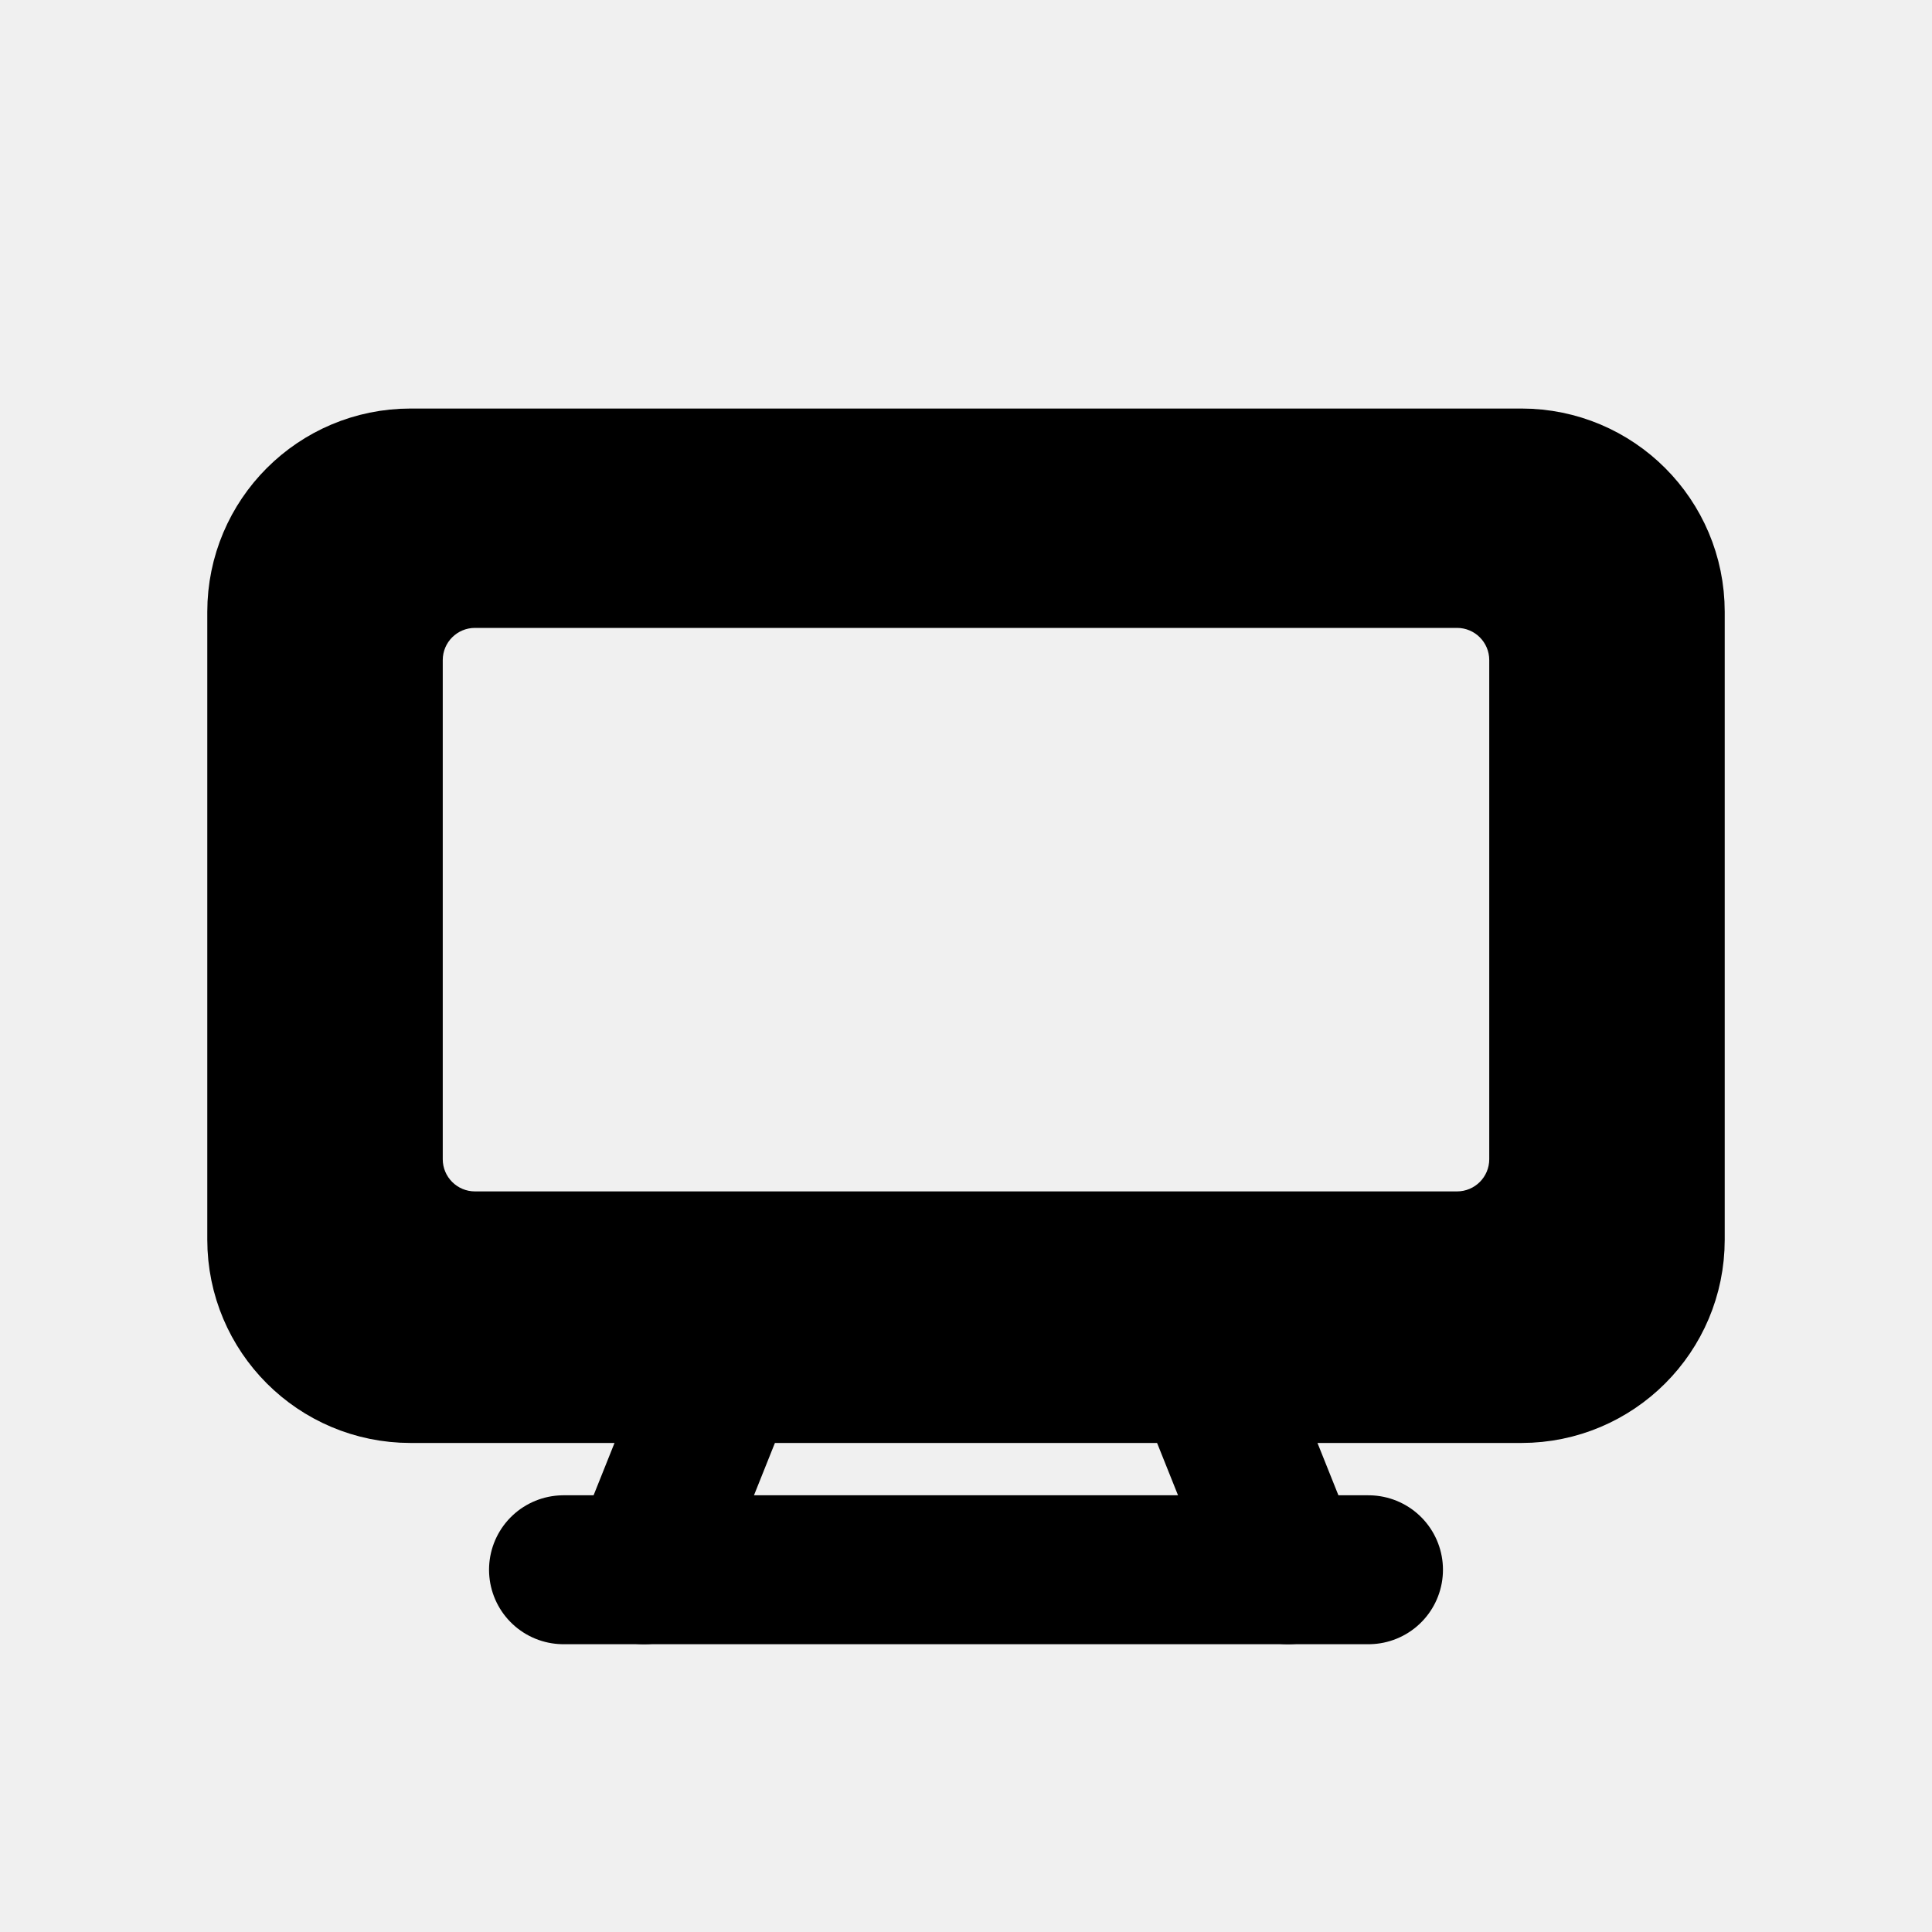
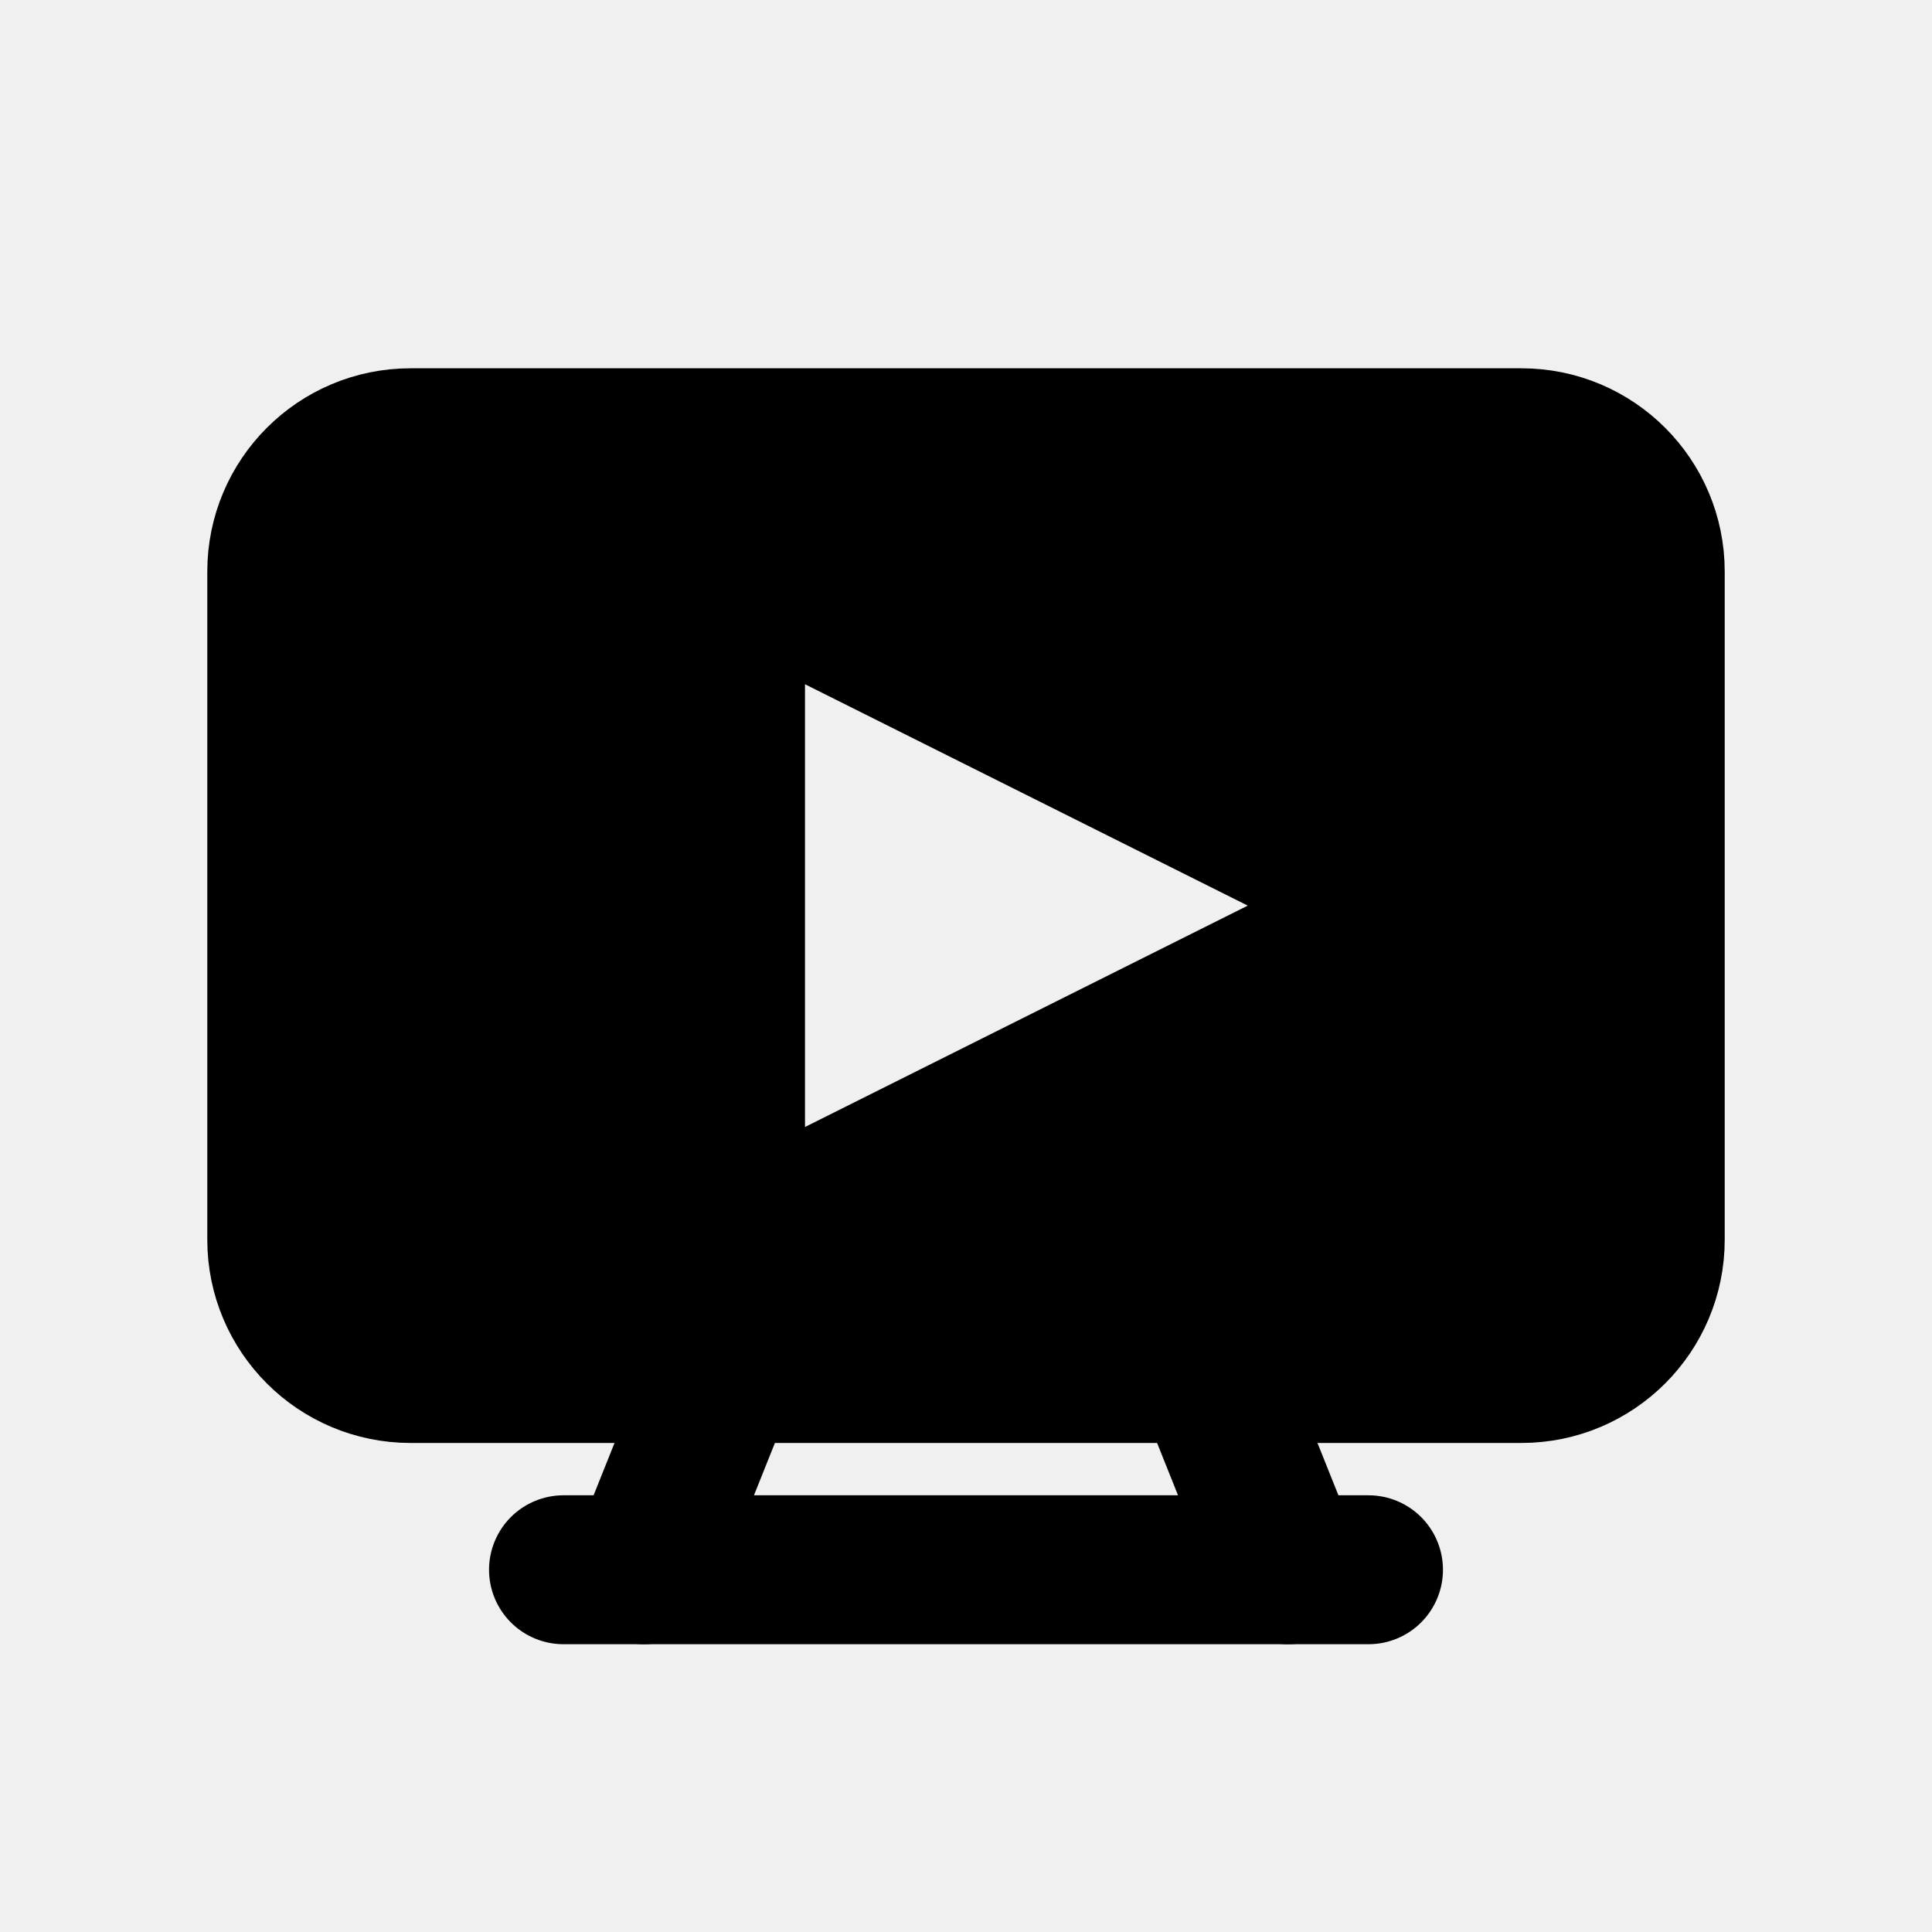
<svg xmlns="http://www.w3.org/2000/svg" viewBox="0 0 24 24" width="24" height="24" fill="none" aria-hidden="true">
  <defs>
    <mask id="personal_videoMask" maskUnits="userSpaceOnUse" x="0" y="0" width="24" height="24">
-       <path d="M5.1 6 H18.9 A1.6 1.6 0 0 1 20.5 7.6 V15.4 A1.6 1.6 0 0 1 18.9 17 H5.1 A1.6 1.6 0 0 1 3.5 15.4 V7.6 A1.6 1.6 0 0 1 5.1 6 Z" fill="#fff" stroke="#fff" stroke-width="1.85" stroke-linejoin="round" />
+       <path d="M5.1 5.5 H18.9 A1.6 1.6 0 0 1 20.5 7.1 V15.4 A1.6 1.6 0 0 1 18.9 17 H5.1 A1.6 1.6 0 0 1 3.5 15.4 V7.1 A1.6 1.6 0 0 1 5.1 5.5 Z" fill="#fff" stroke="#fff" stroke-width="1.85" stroke-linejoin="round" />
      <path d="M9.0 17.0 L8.0 19.5" fill="none" stroke="#fff" stroke-width="1.85" stroke-linecap="round" />
      <path d="M15.0 17.0 L16.0 19.5" fill="none" stroke="#fff" stroke-width="1.85" stroke-linecap="round" />
      <line x1="7.0" y1="19.5" x2="17.0" y2="19.5" stroke="#fff" stroke-width="1.85" stroke-linecap="round" />
-       <rect x="5.5" y="7.8" width="13.0" height="7.0" rx="0.4" fill="#000" />
+       <path d="M10.0 8.5 L15.5 11.25 L10.0 14.0 Z" fill="#000" />
    </mask>
  </defs>
  <rect width="24" height="24" fill="currentColor" mask="url(#personal_videoMask)" />
</svg>
